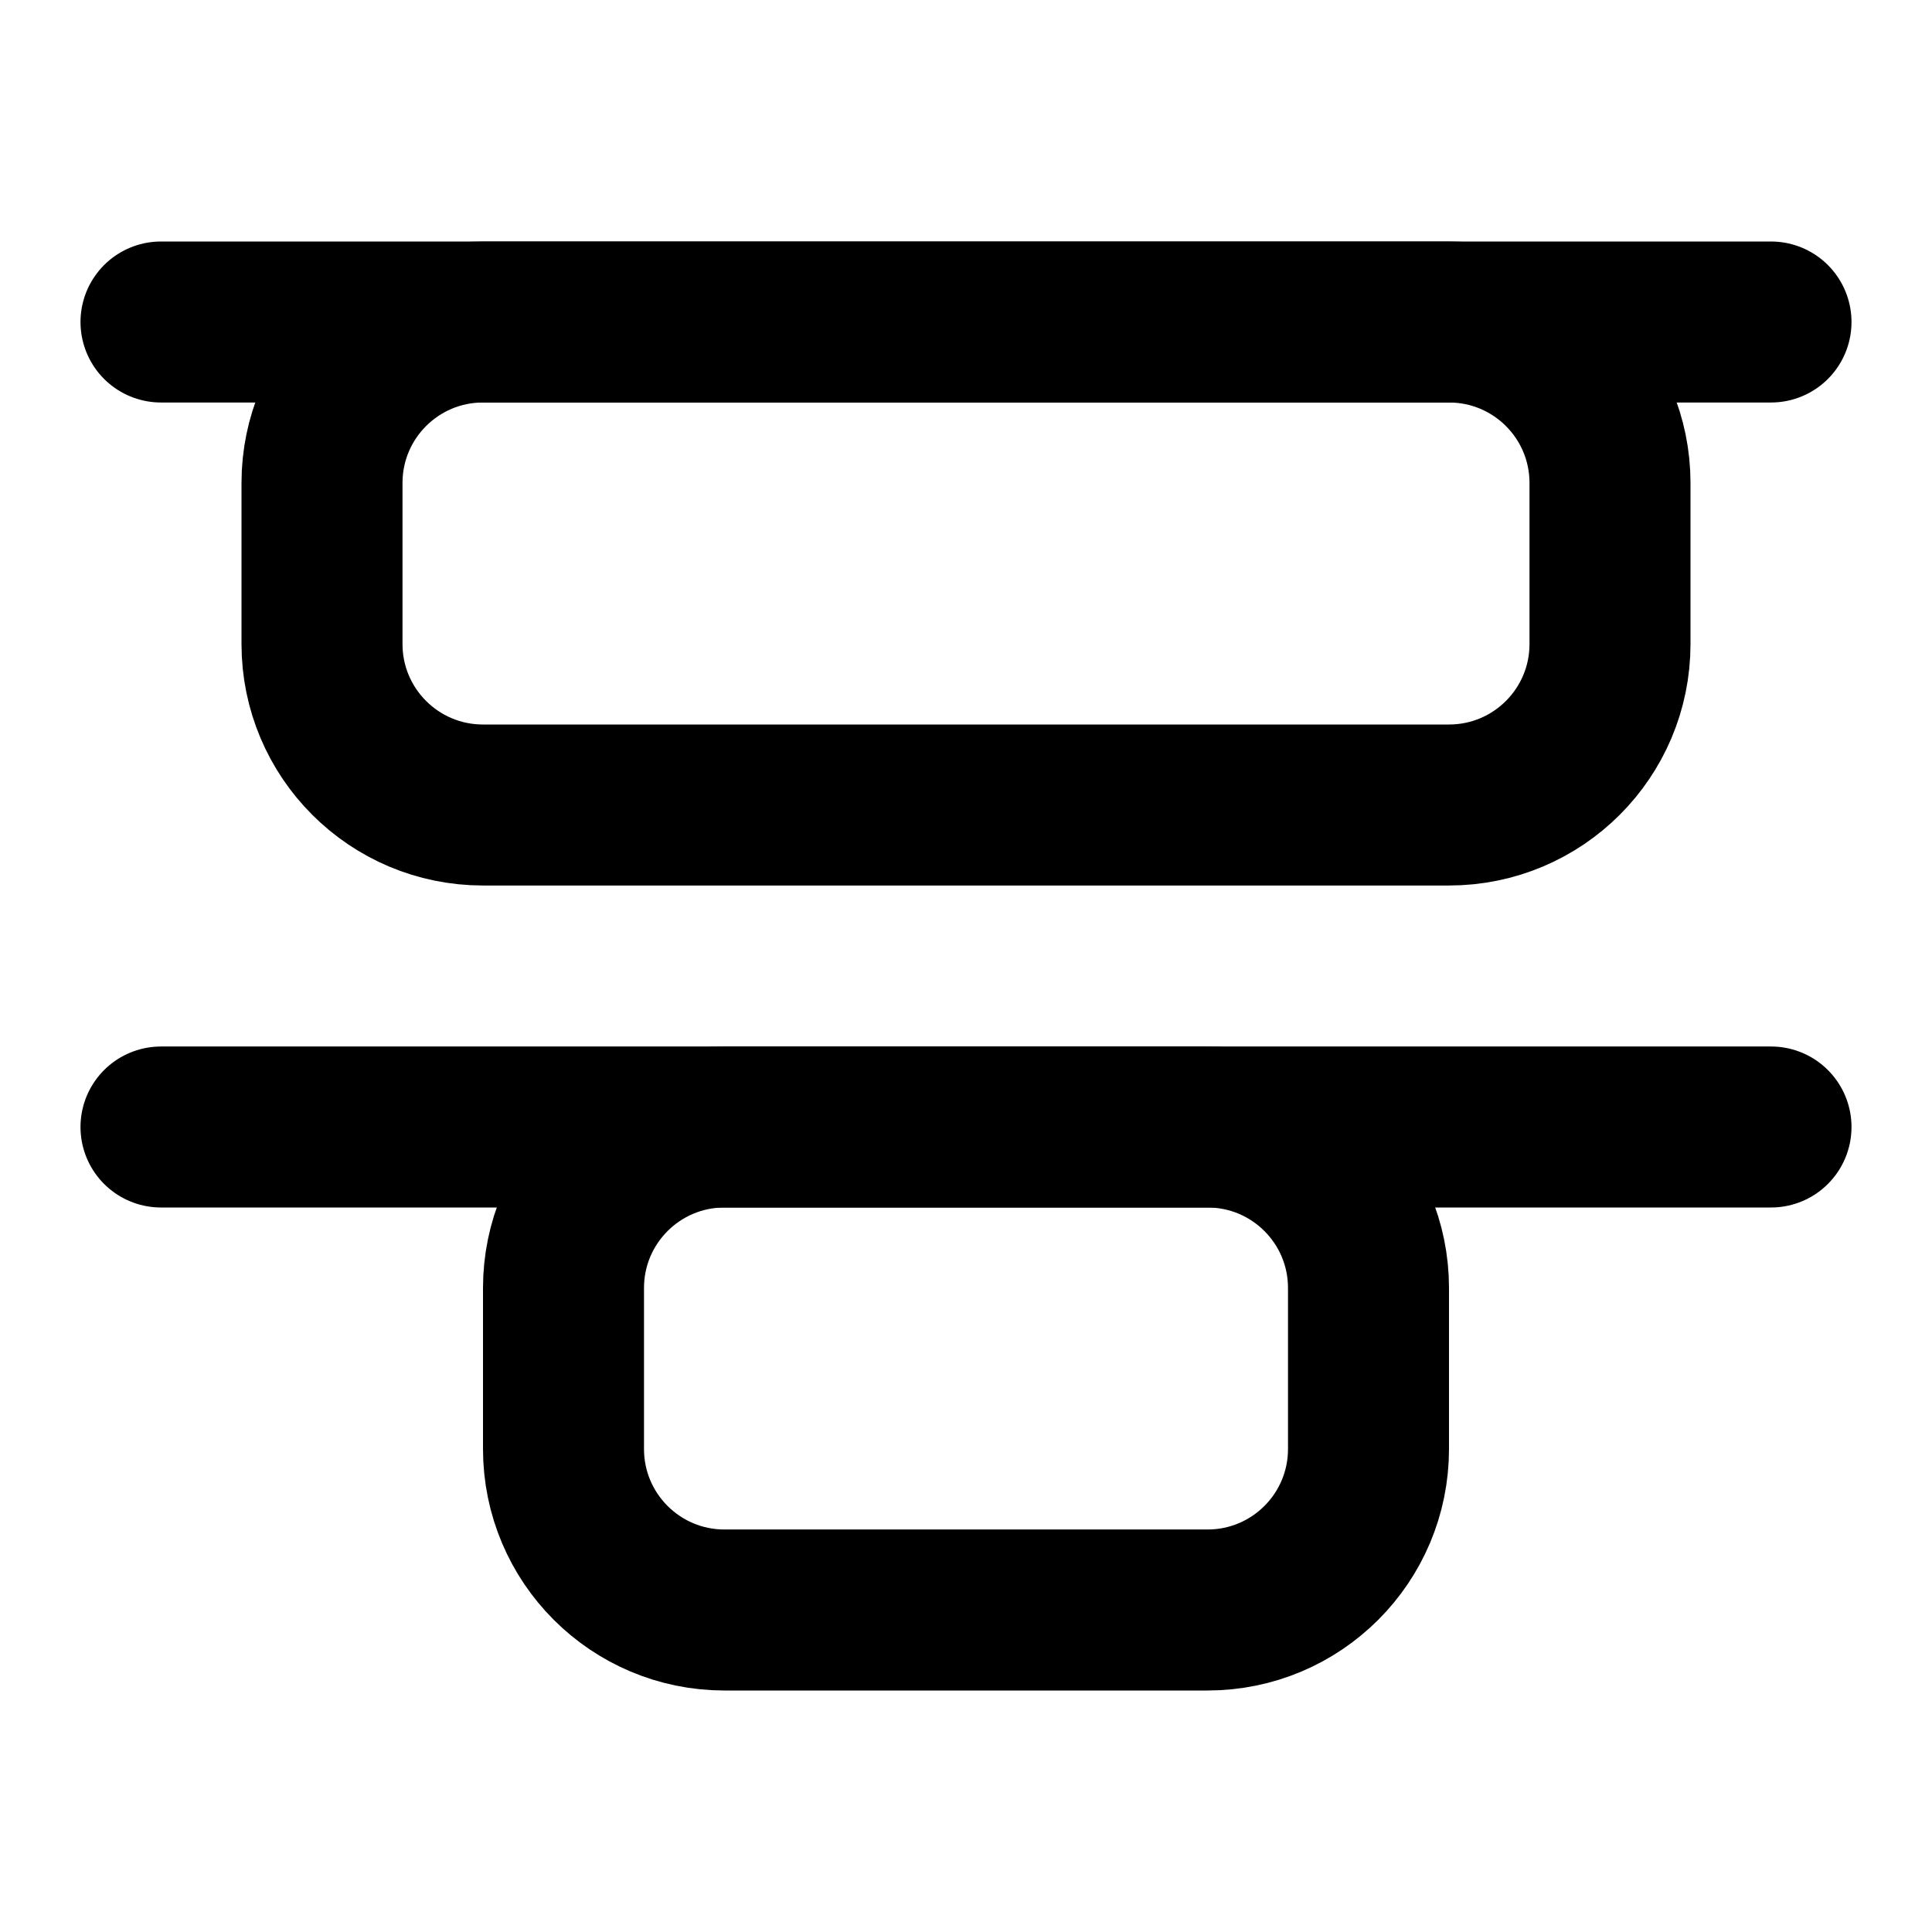
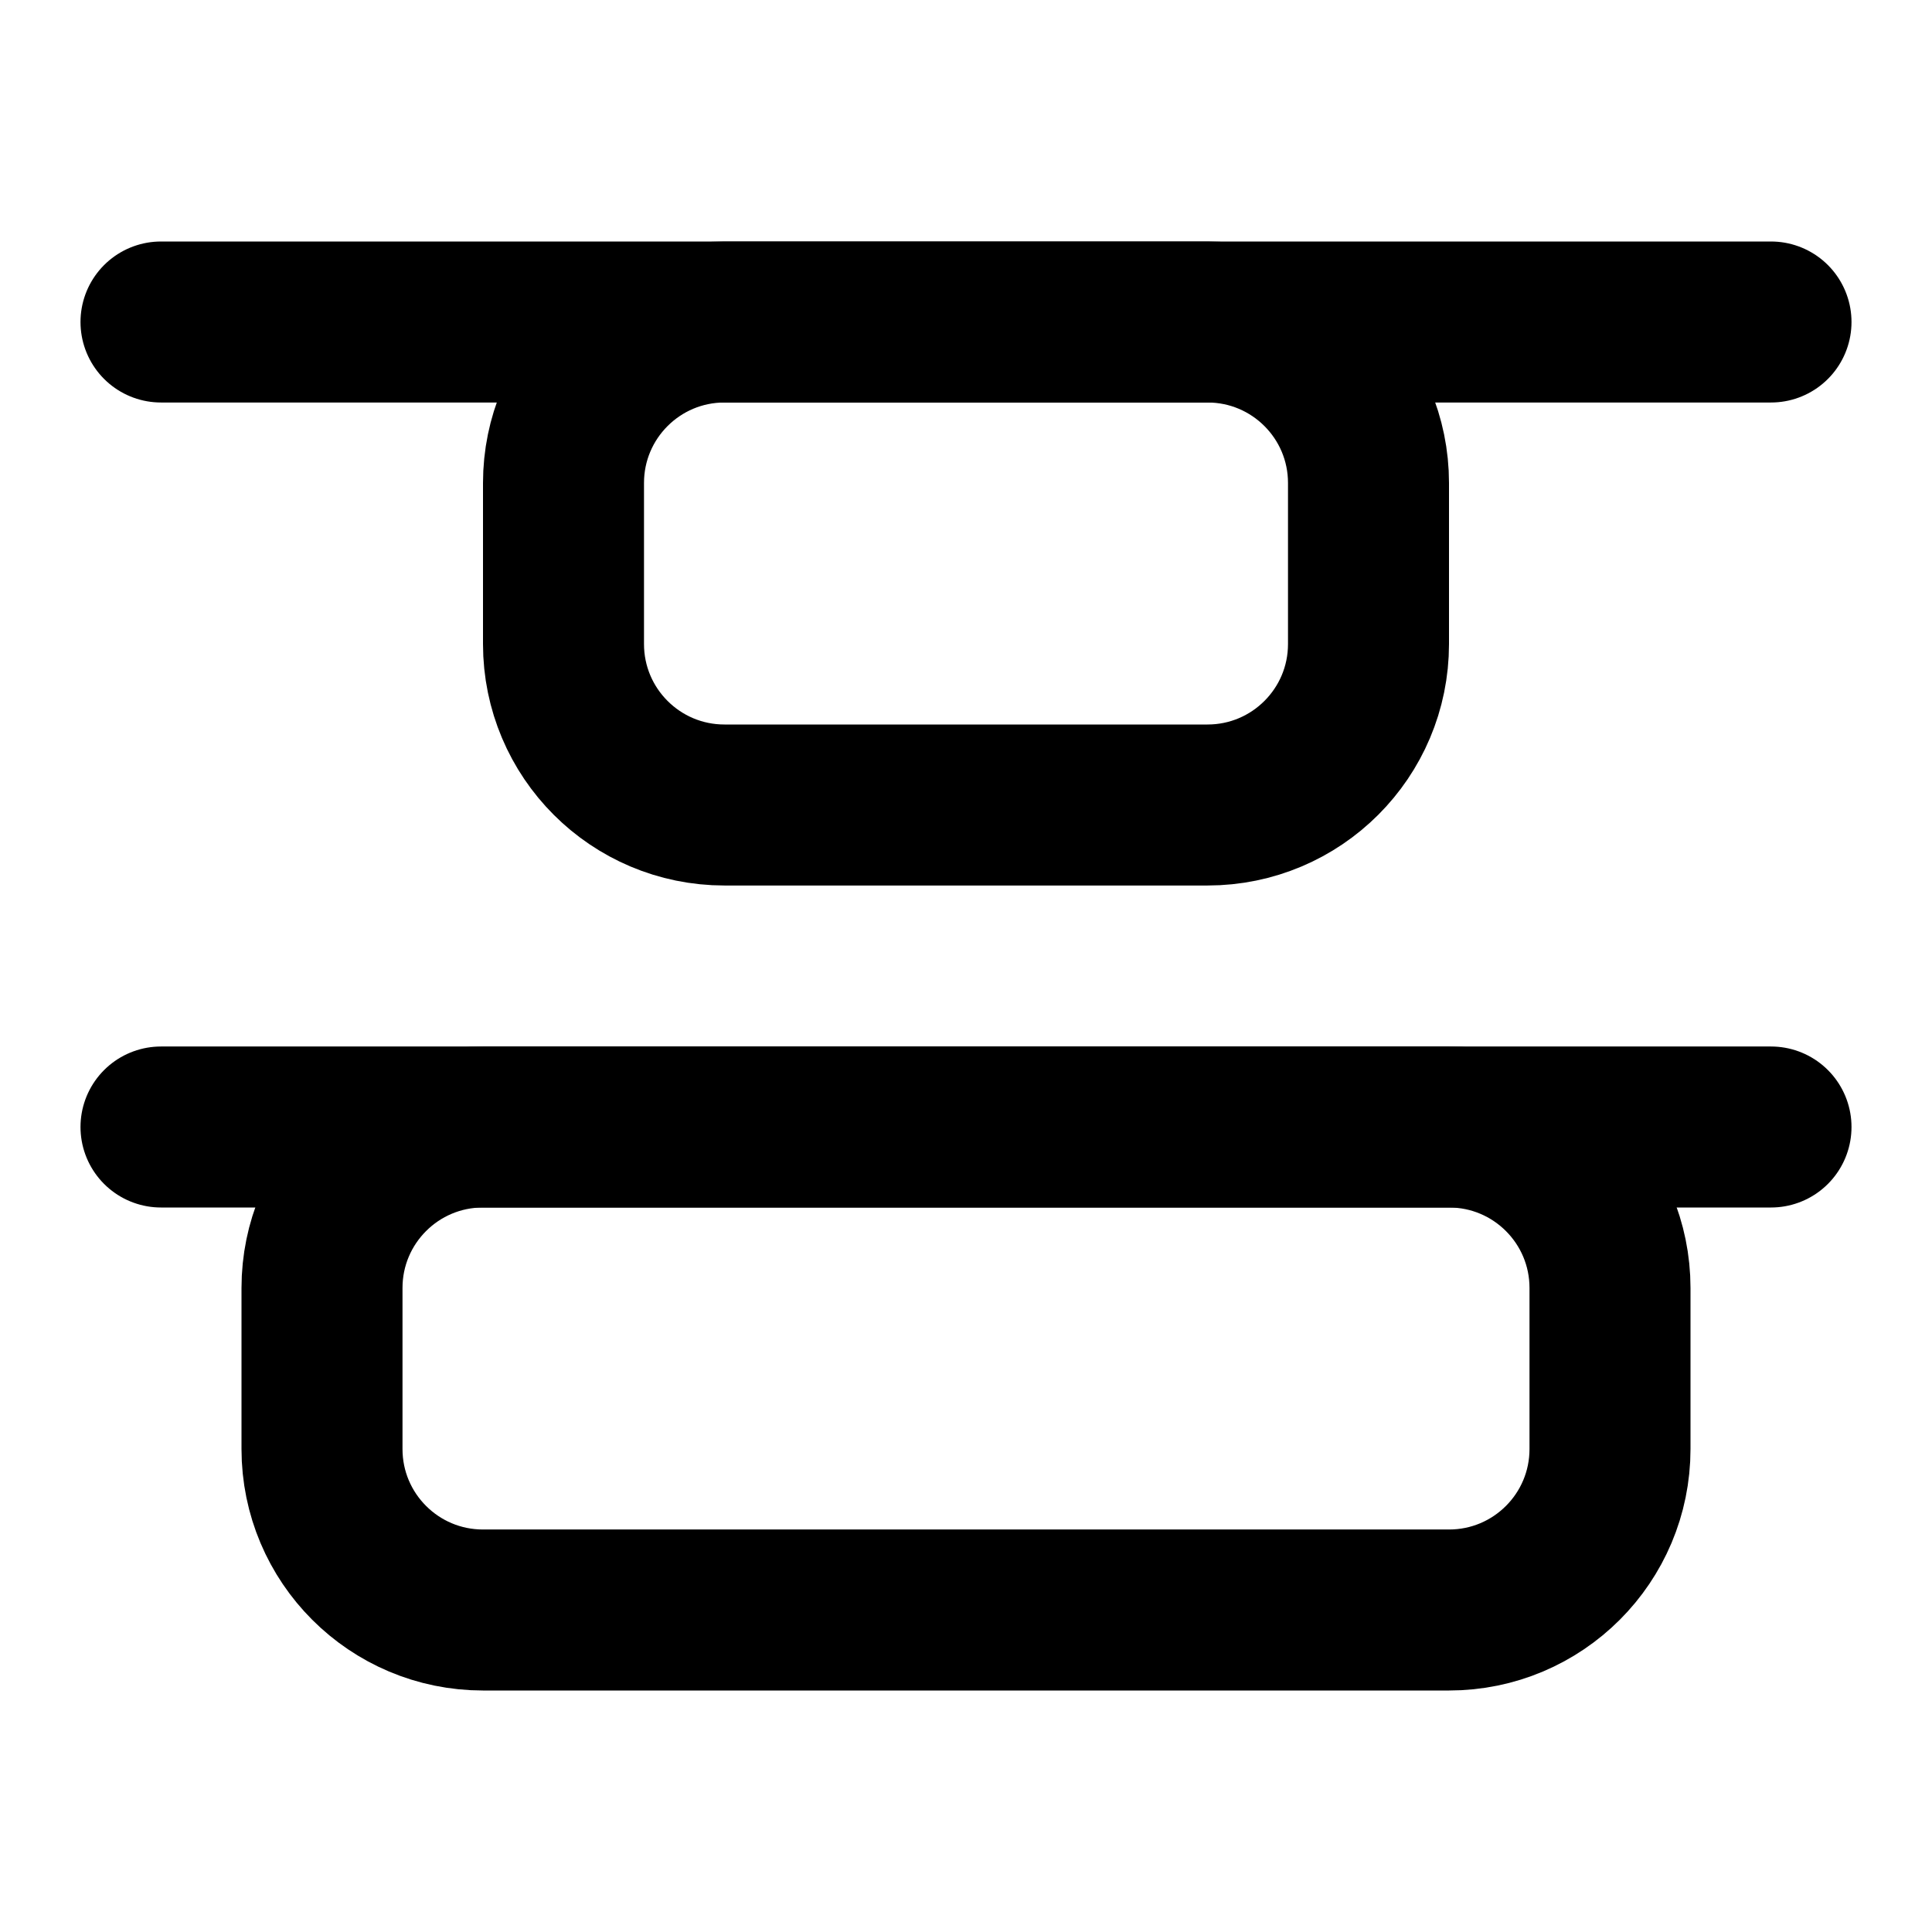
<svg xmlns="http://www.w3.org/2000/svg" width="24" height="24" viewBox="0 0 24 24" fill="none">
-   <path d="M20 6V8C20 9.105 19.105 10 18 10H6C4.895 10 4 9.105 4 8V6C4 4.895 4.895 4 6 4H18C19.105 4 20 4.895 20 6Z" stroke-width="2" stroke="black" />
-   <path d="M17 16V18C17 19.105 16.105 20 15 20H9C7.895 20 7 19.105 7 18V16C7 14.895 7.895 14 9 14H15C16.105 14 17 14.895 17 16Z" stroke-width="2" stroke="black" />
+   <path d="M20 18V16C20 14.895 19.105 14 18 14H6C4.895 14 4 14.895 4 16V18C4 19.105 4.895 20 6 20H18C19.105 20 20 19.105 20 18Z" stroke-width="2" stroke="black" />
+   <path d="M17 8V6C17 4.895 16.105 4 15 4H9C7.895 4 7 4.895 7 6V8C7 9.105 7.895 10 9 10H15C16.105 10 17 9.105 17 8Z" stroke-width="2" stroke="black" />
+   <path d="M2 14L22 14" stroke-width="2" stroke-linecap="round" stroke-linejoin="round" stroke="black" />
  <path d="M2 4L22 4" stroke-width="2" stroke-linecap="round" stroke-linejoin="round" stroke="black" />
-   <path d="M2 14L22 14" stroke-width="2" stroke-linecap="round" stroke-linejoin="round" stroke="black" />
</svg>
